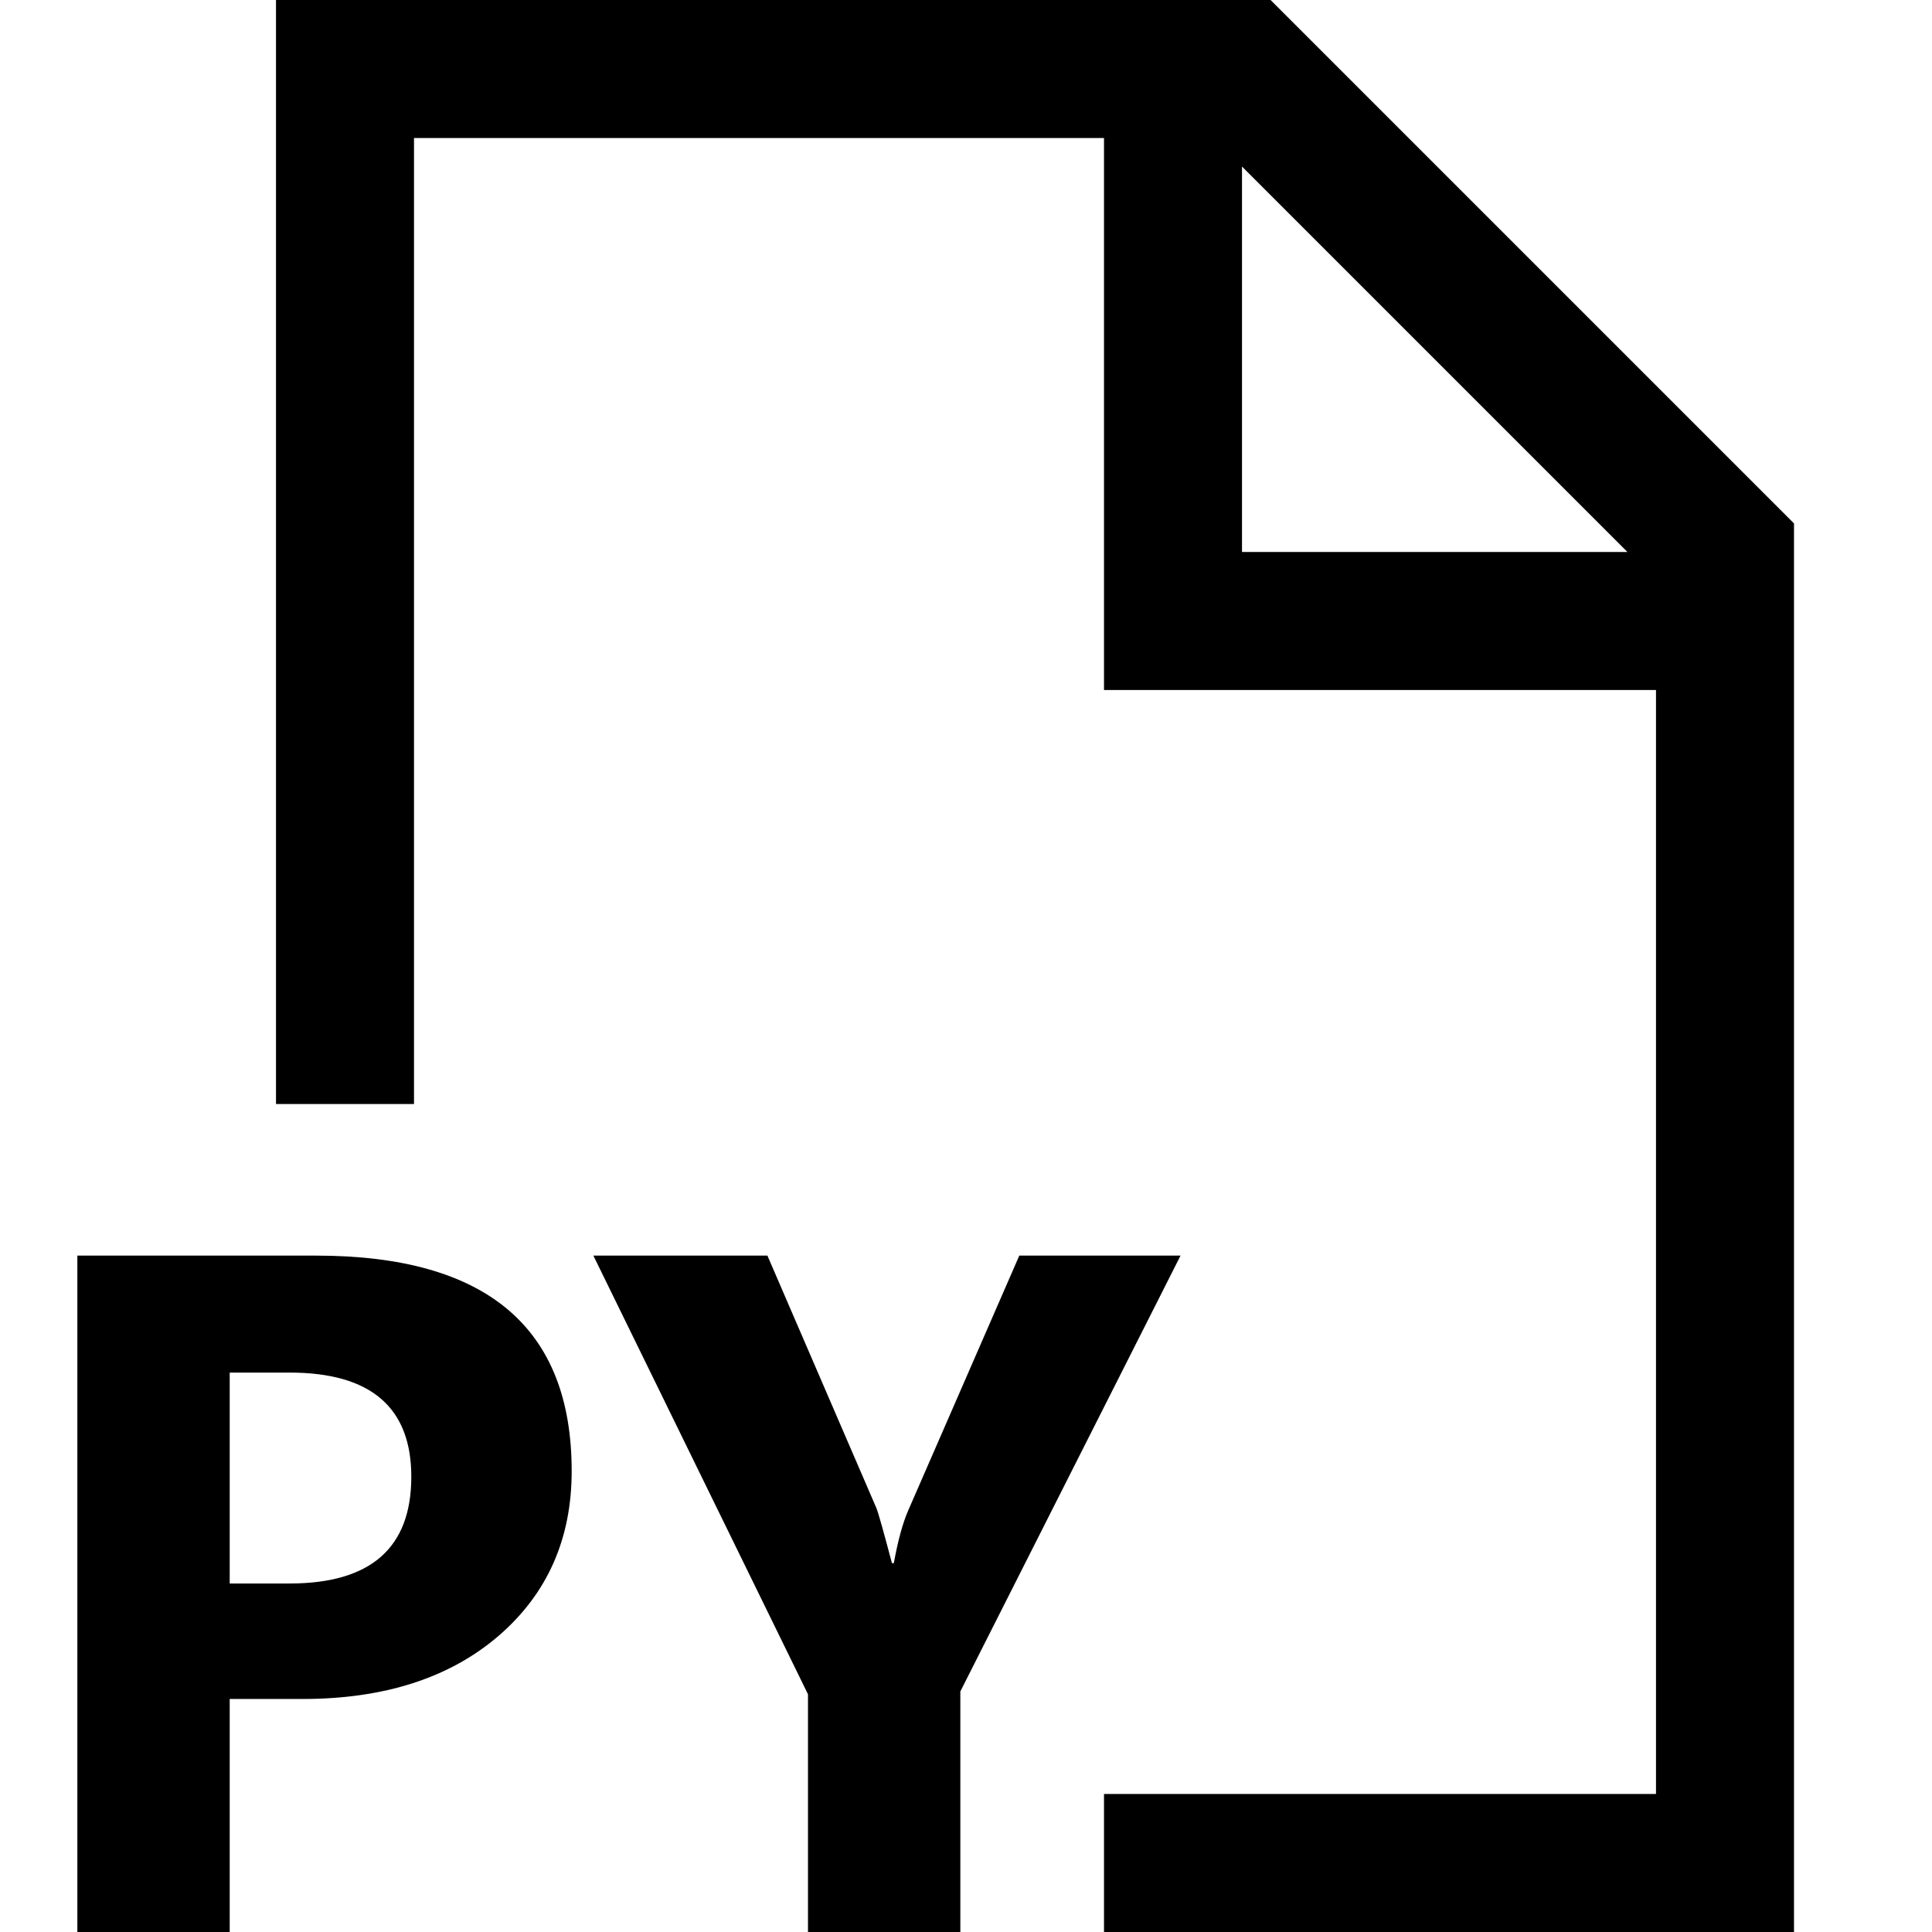
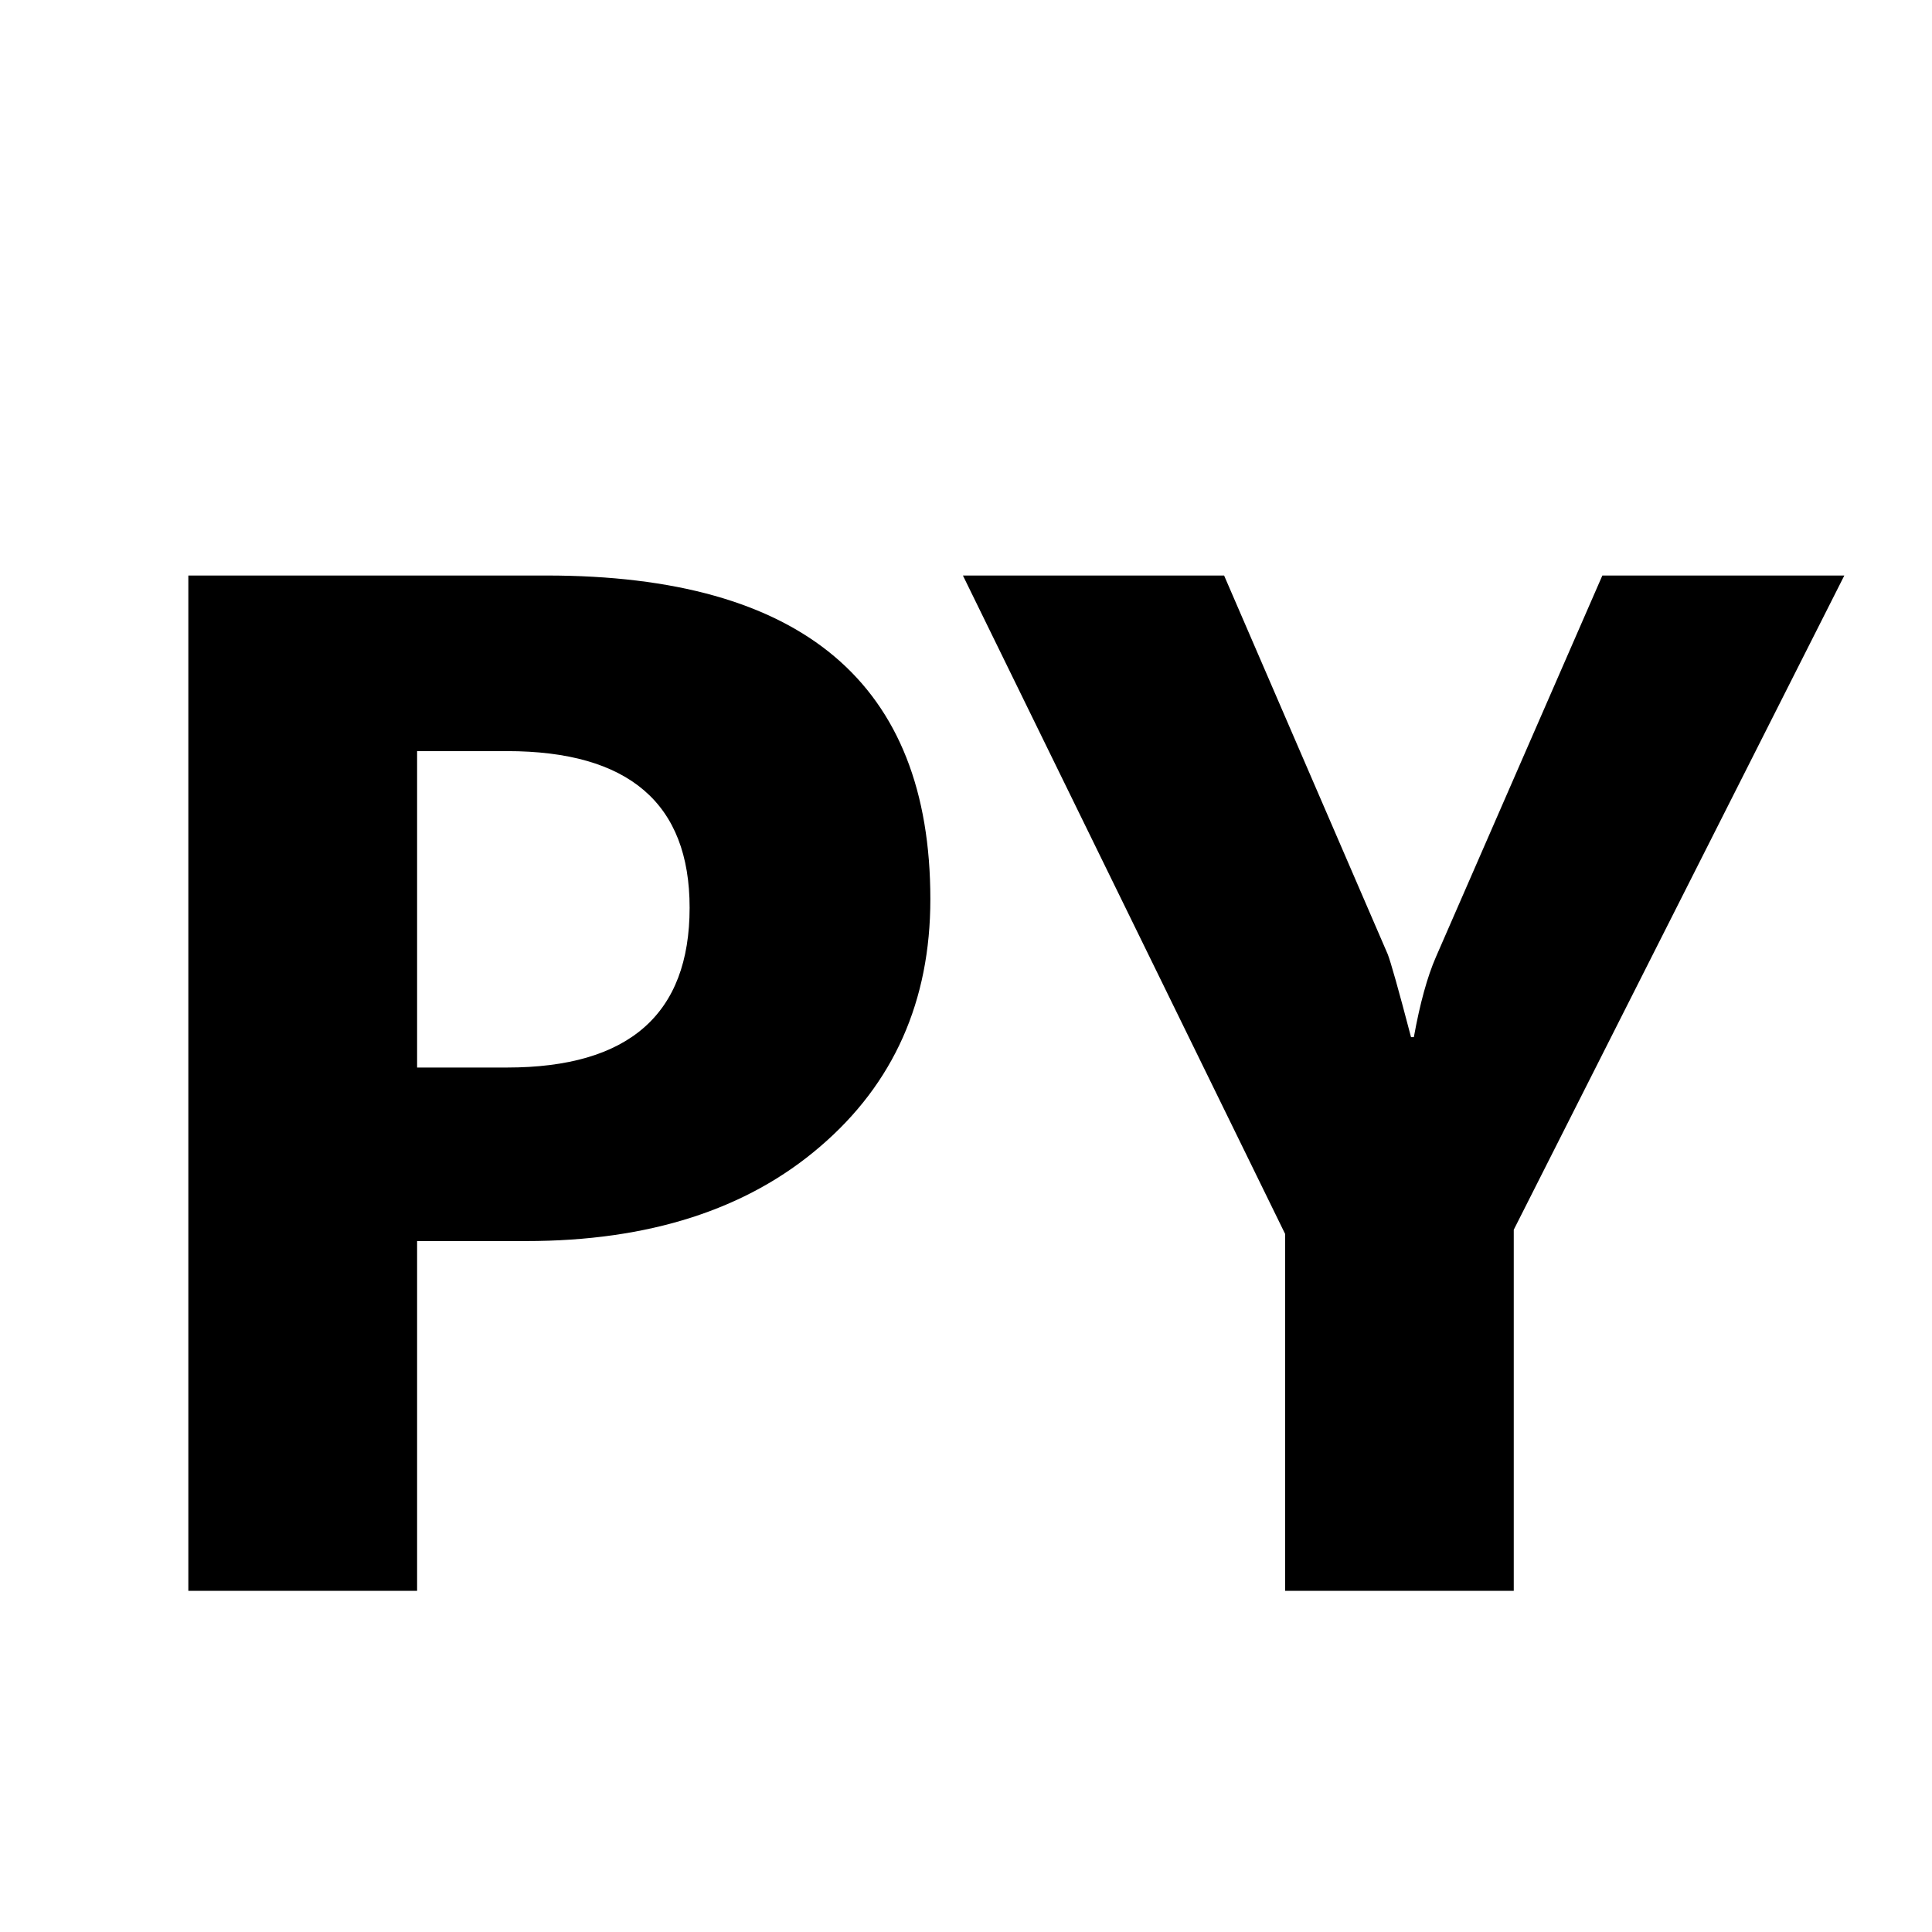
<svg xmlns="http://www.w3.org/2000/svg" viewBox="0 0 448 448">
-   <path d="M53.266 393.969V448H17.938V291.156h55.344c39.516 0 59.281 16.656 59.281 49.969 0 15.75-5.672 28.5-17 38.25-11.344 9.719-26.5 14.594-45.453 14.594H53.266zm0-75.688v48.906h13.891c18.813 0 28.219-8.25 28.219-24.75 0-16.094-9.406-24.156-28.219-24.156H53.266zm220.484-27.125l-51.063 101.063V448h-35.328v-55.125l-49.766-101.719h40.359l25.266 58.531c.438 1.063 1.641 5.344 3.609 12.781h.438c.953-5.25 2.078-9.375 3.391-12.344l25.703-58.969h37.391zM294.624 0H64v256h32V32h160v128h128v256H256v32h160V121.376L294.624 0zM288 128V38.624L377.376 128H288z" />
+   <path d="M96.72 287.784v81.105H43.672V133.453h83.074c59.324 0 88.988 25.031 88.988 75.049 0 23.642-8.503 42.763-25.539 57.355-17.003 14.63-39.77 21.927-68.227 21.927H96.72zm0-113.612v73.372h20.832c28.241 0 42.359-12.333 42.359-37.069 0-24.191-14.118-36.303-42.359-36.303H96.72zm330.952-40.719l-76.656 151.705v83.732h-53.01v-82.746l-74.721-152.691h60.565l37.943 87.819c.658 1.681 2.481 8.062 5.402 19.229h.654c1.423-7.883 3.138-14.047 5.111-18.572l38.601-88.477h56.111z" />
</svg>
